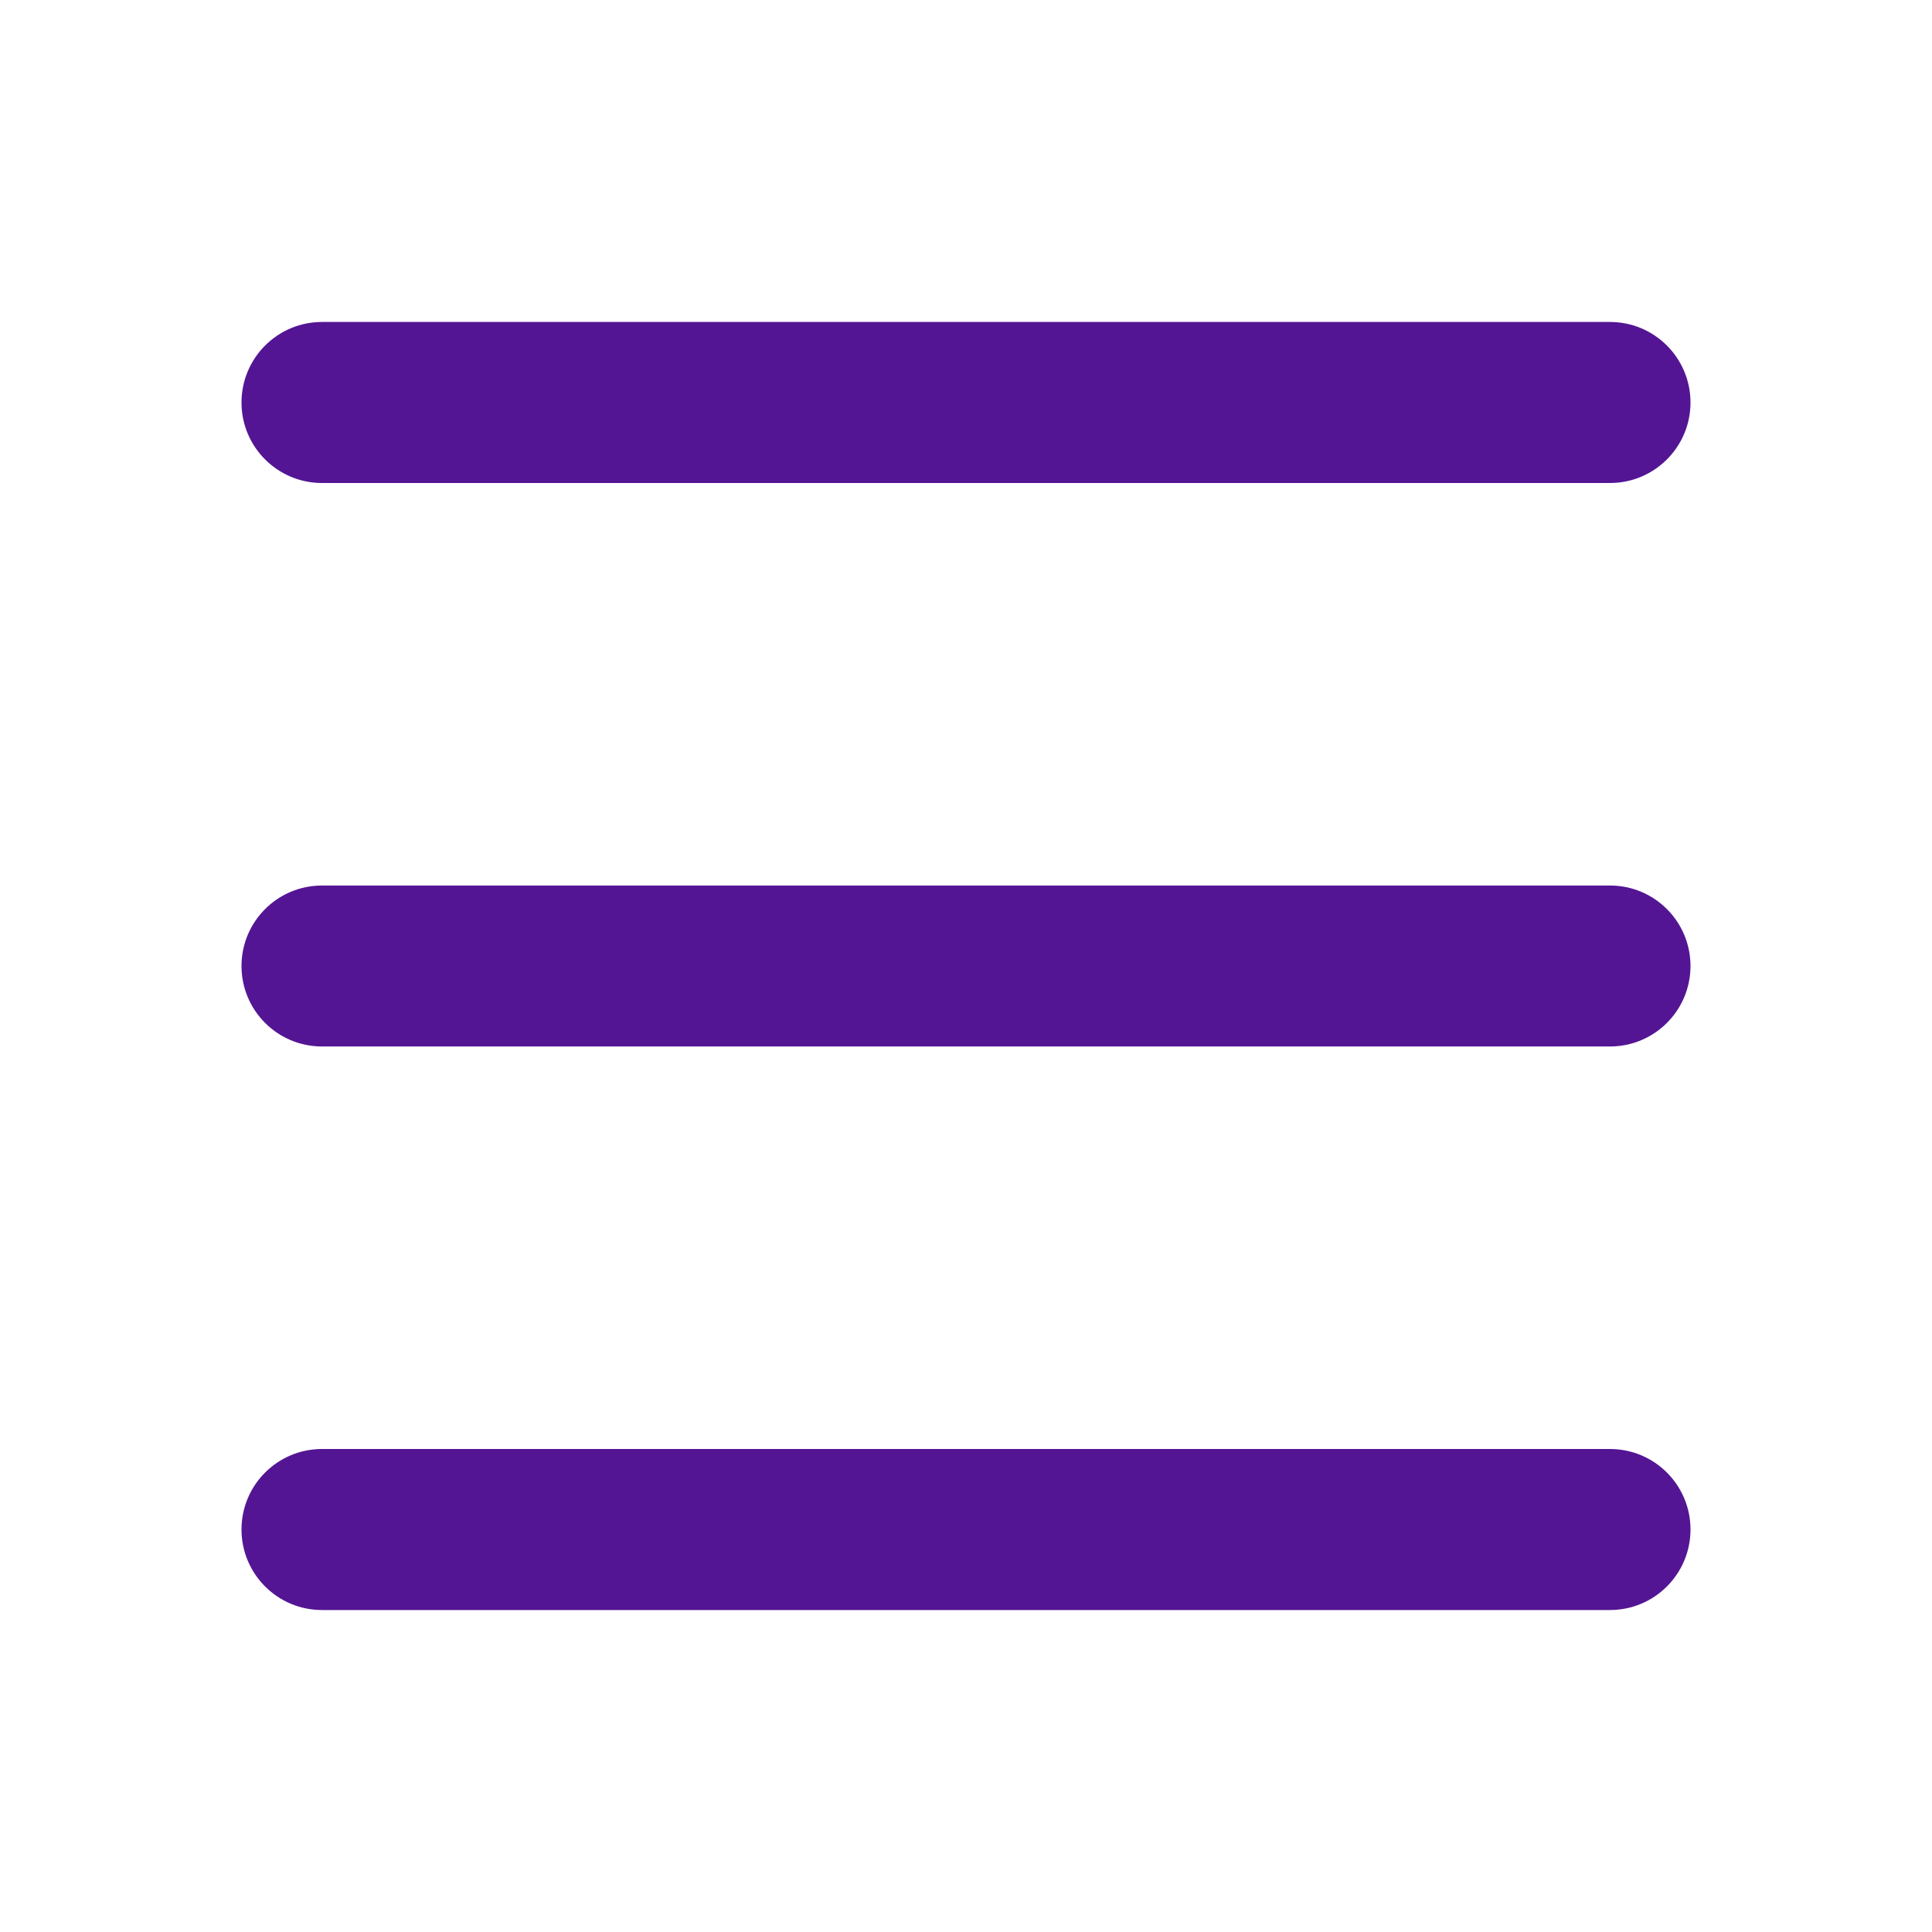
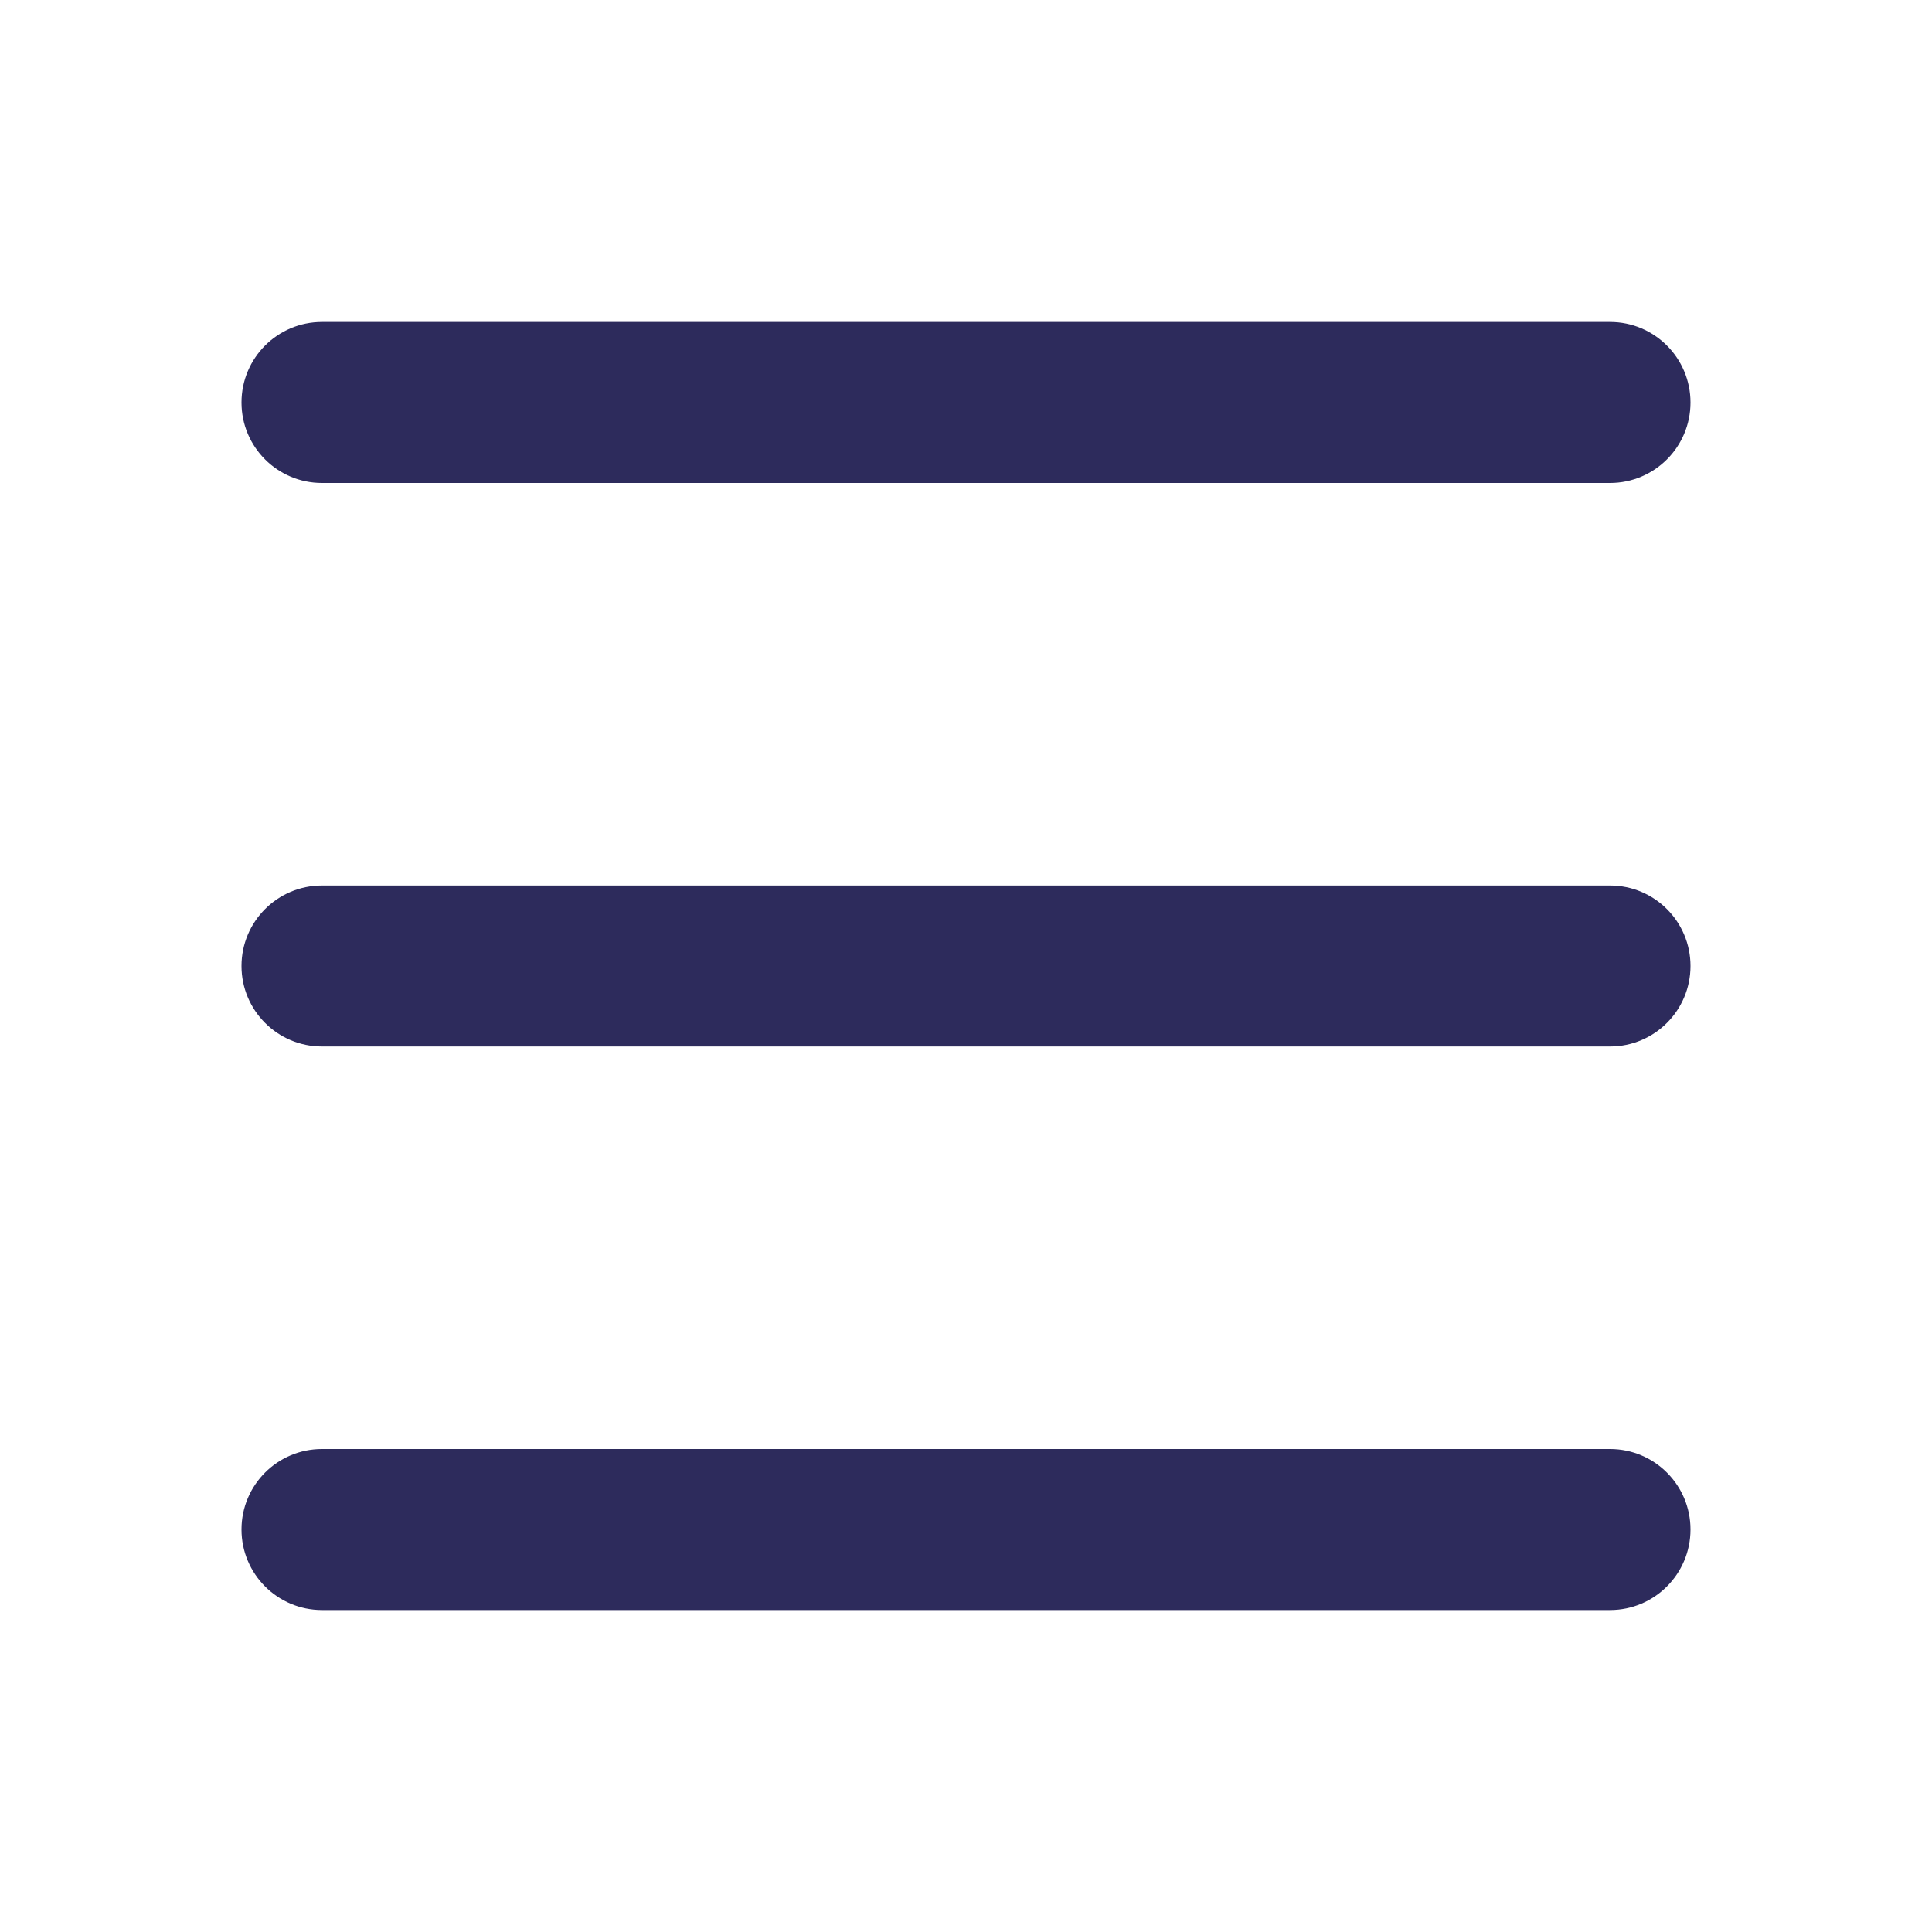
<svg xmlns="http://www.w3.org/2000/svg" width="26" height="26" viewBox="0 0 26 26" fill="none">
-   <path d="M3.25 5.417C3.25 4.818 3.735 4.333 4.333 4.333H21.667C22.265 4.333 22.75 4.818 22.75 5.417V5.417C22.75 6.015 22.265 6.5 21.667 6.5H4.333C3.735 6.5 3.25 6.015 3.25 5.417V5.417ZM3.25 13C3.25 12.402 3.735 11.917 4.333 11.917H21.667C22.265 11.917 22.75 12.402 22.75 13V13C22.75 13.598 22.265 14.083 21.667 14.083H4.333C3.735 14.083 3.25 13.598 3.25 13V13ZM3.25 20.583C3.25 19.985 3.735 19.5 4.333 19.5H21.667C22.265 19.5 22.75 19.985 22.75 20.583V20.583C22.75 21.182 22.265 21.667 21.667 21.667H4.333C3.735 21.667 3.25 21.182 3.25 20.583V20.583Z" fill="#541594" />
+   <path d="M3.25 5.417C3.25 4.818 3.735 4.333 4.333 4.333H21.667C22.265 4.333 22.75 4.818 22.75 5.417V5.417C22.75 6.015 22.265 6.5 21.667 6.5H4.333C3.735 6.5 3.25 6.015 3.25 5.417V5.417ZM3.25 13C3.25 12.402 3.735 11.917 4.333 11.917H21.667C22.265 11.917 22.75 12.402 22.75 13V13C22.75 13.598 22.265 14.083 21.667 14.083H4.333C3.735 14.083 3.25 13.598 3.25 13V13ZM3.25 20.583C3.25 19.985 3.735 19.5 4.333 19.5H21.667C22.265 19.5 22.75 19.985 22.75 20.583V20.583C22.75 21.182 22.265 21.667 21.667 21.667H4.333C3.735 21.667 3.25 21.182 3.25 20.583V20.583Z" fill="#2D2B5C" />
</svg>
